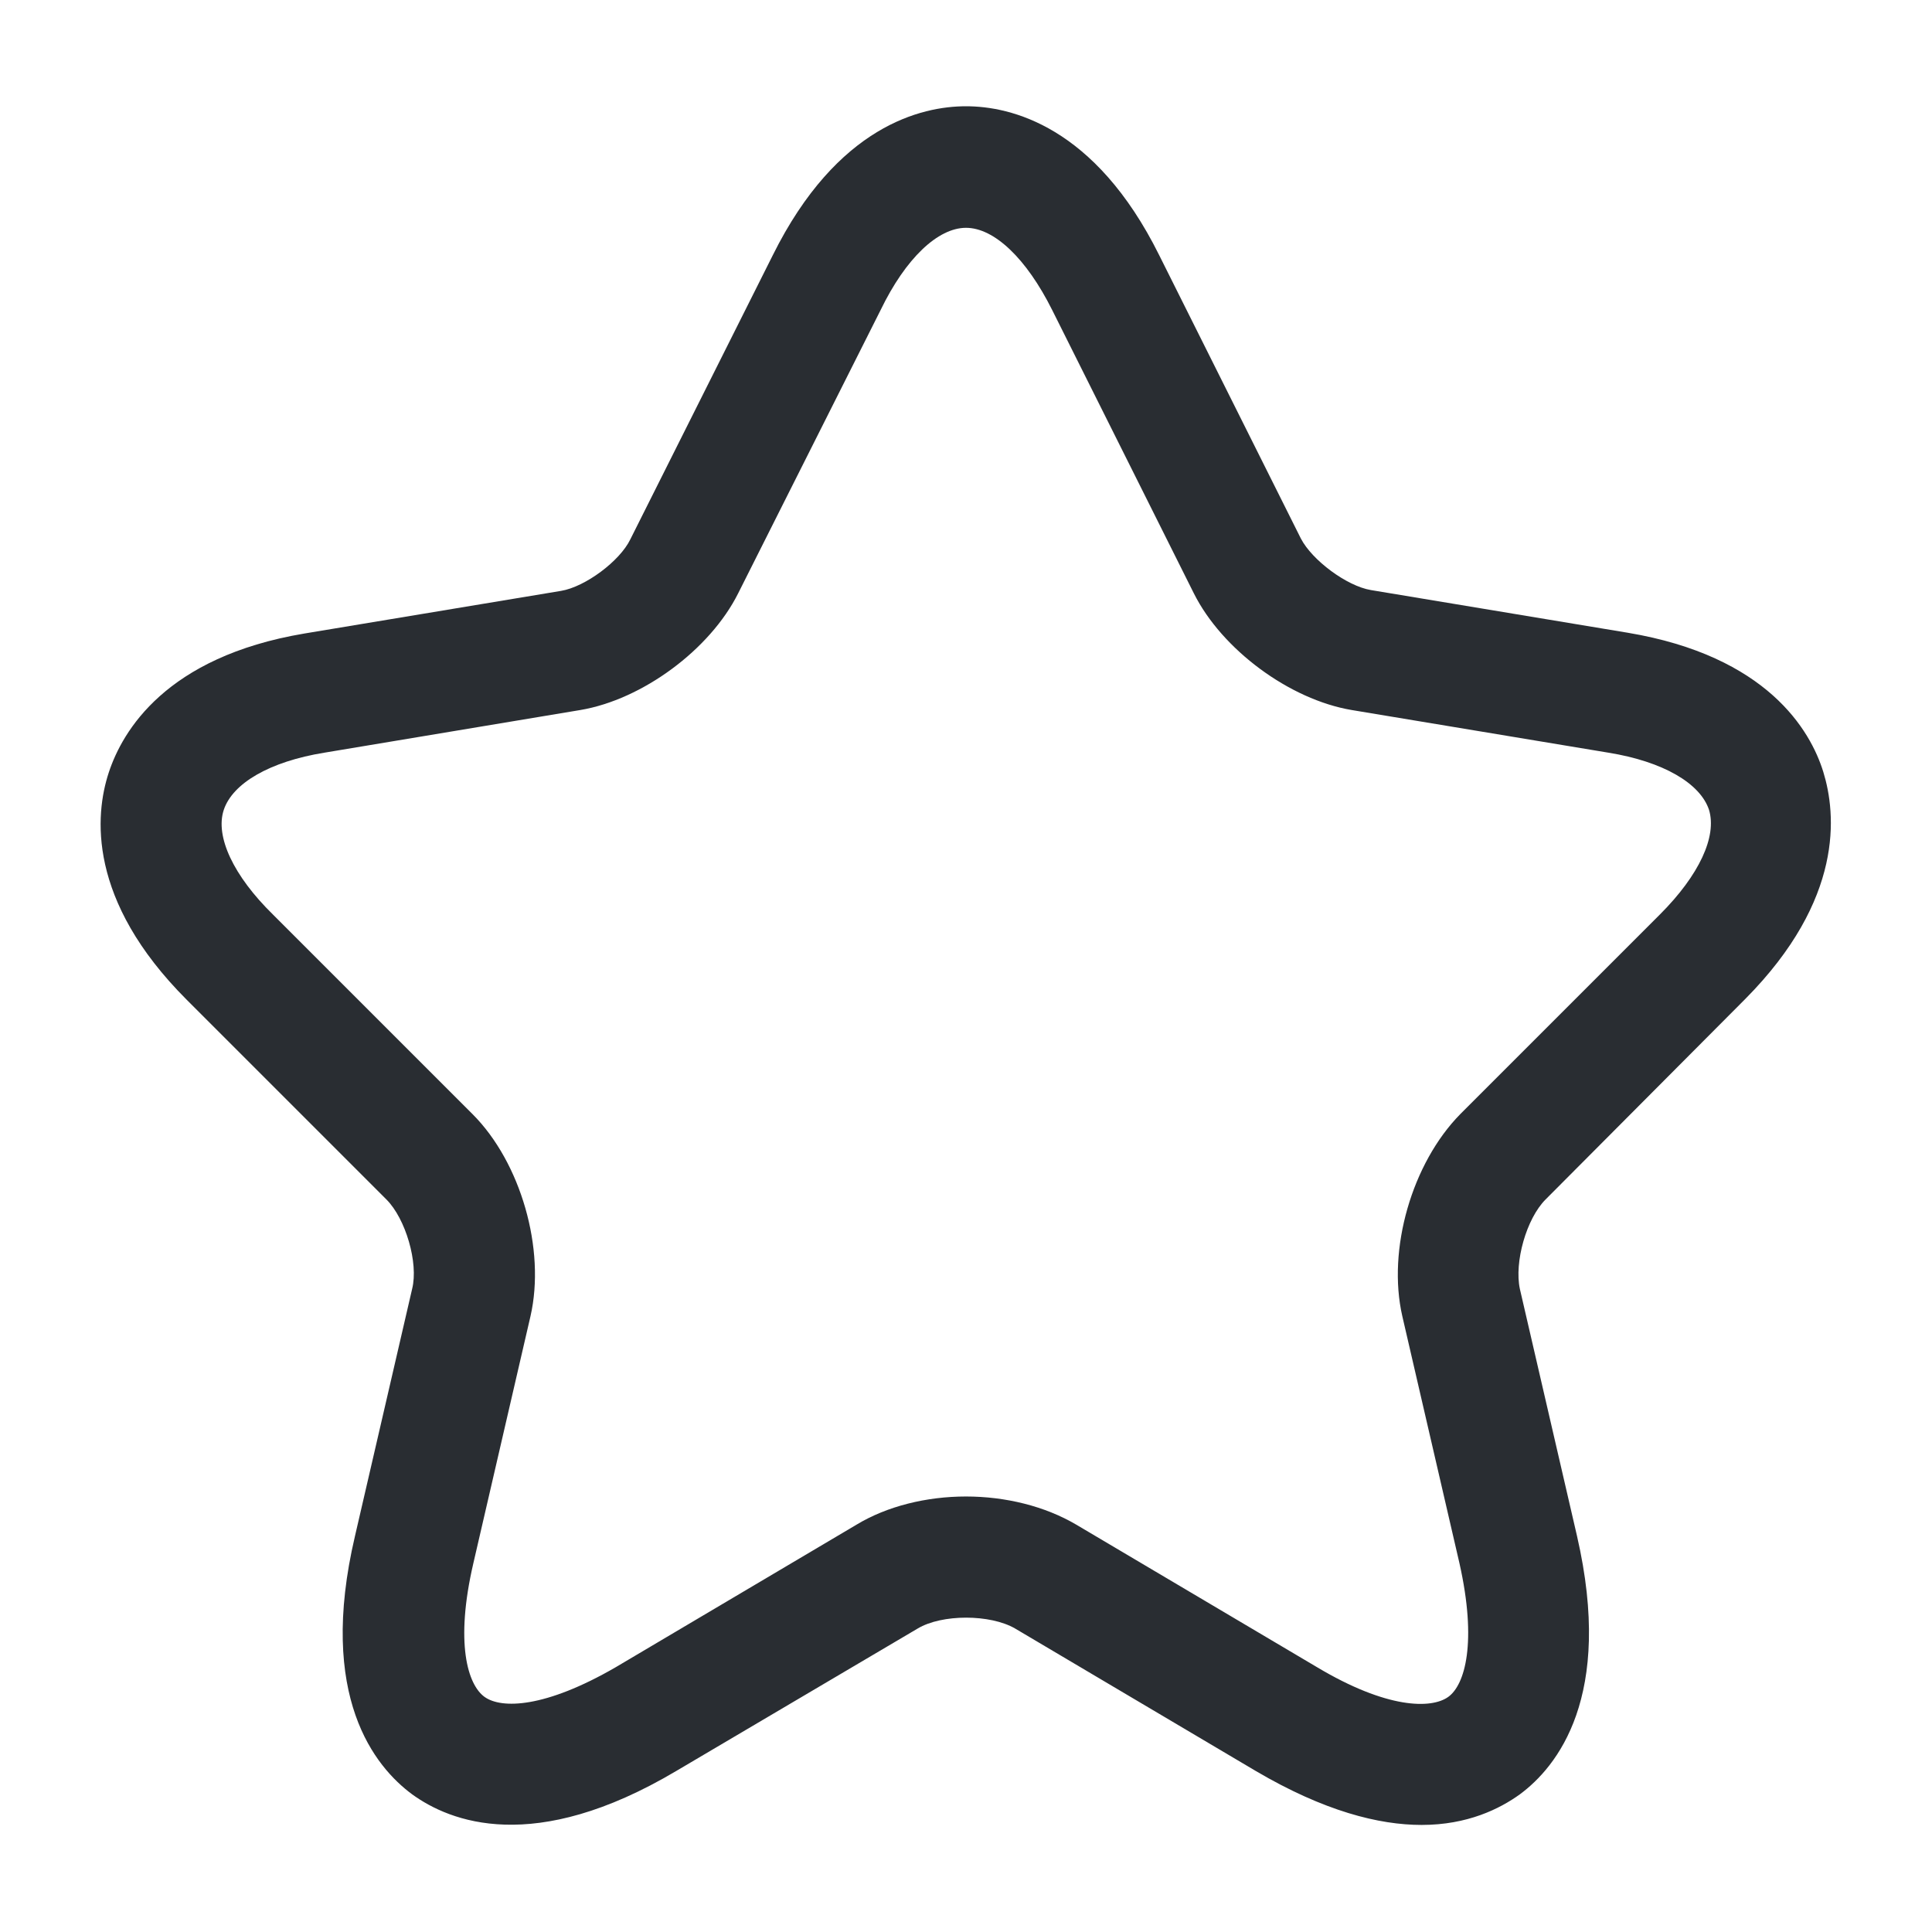
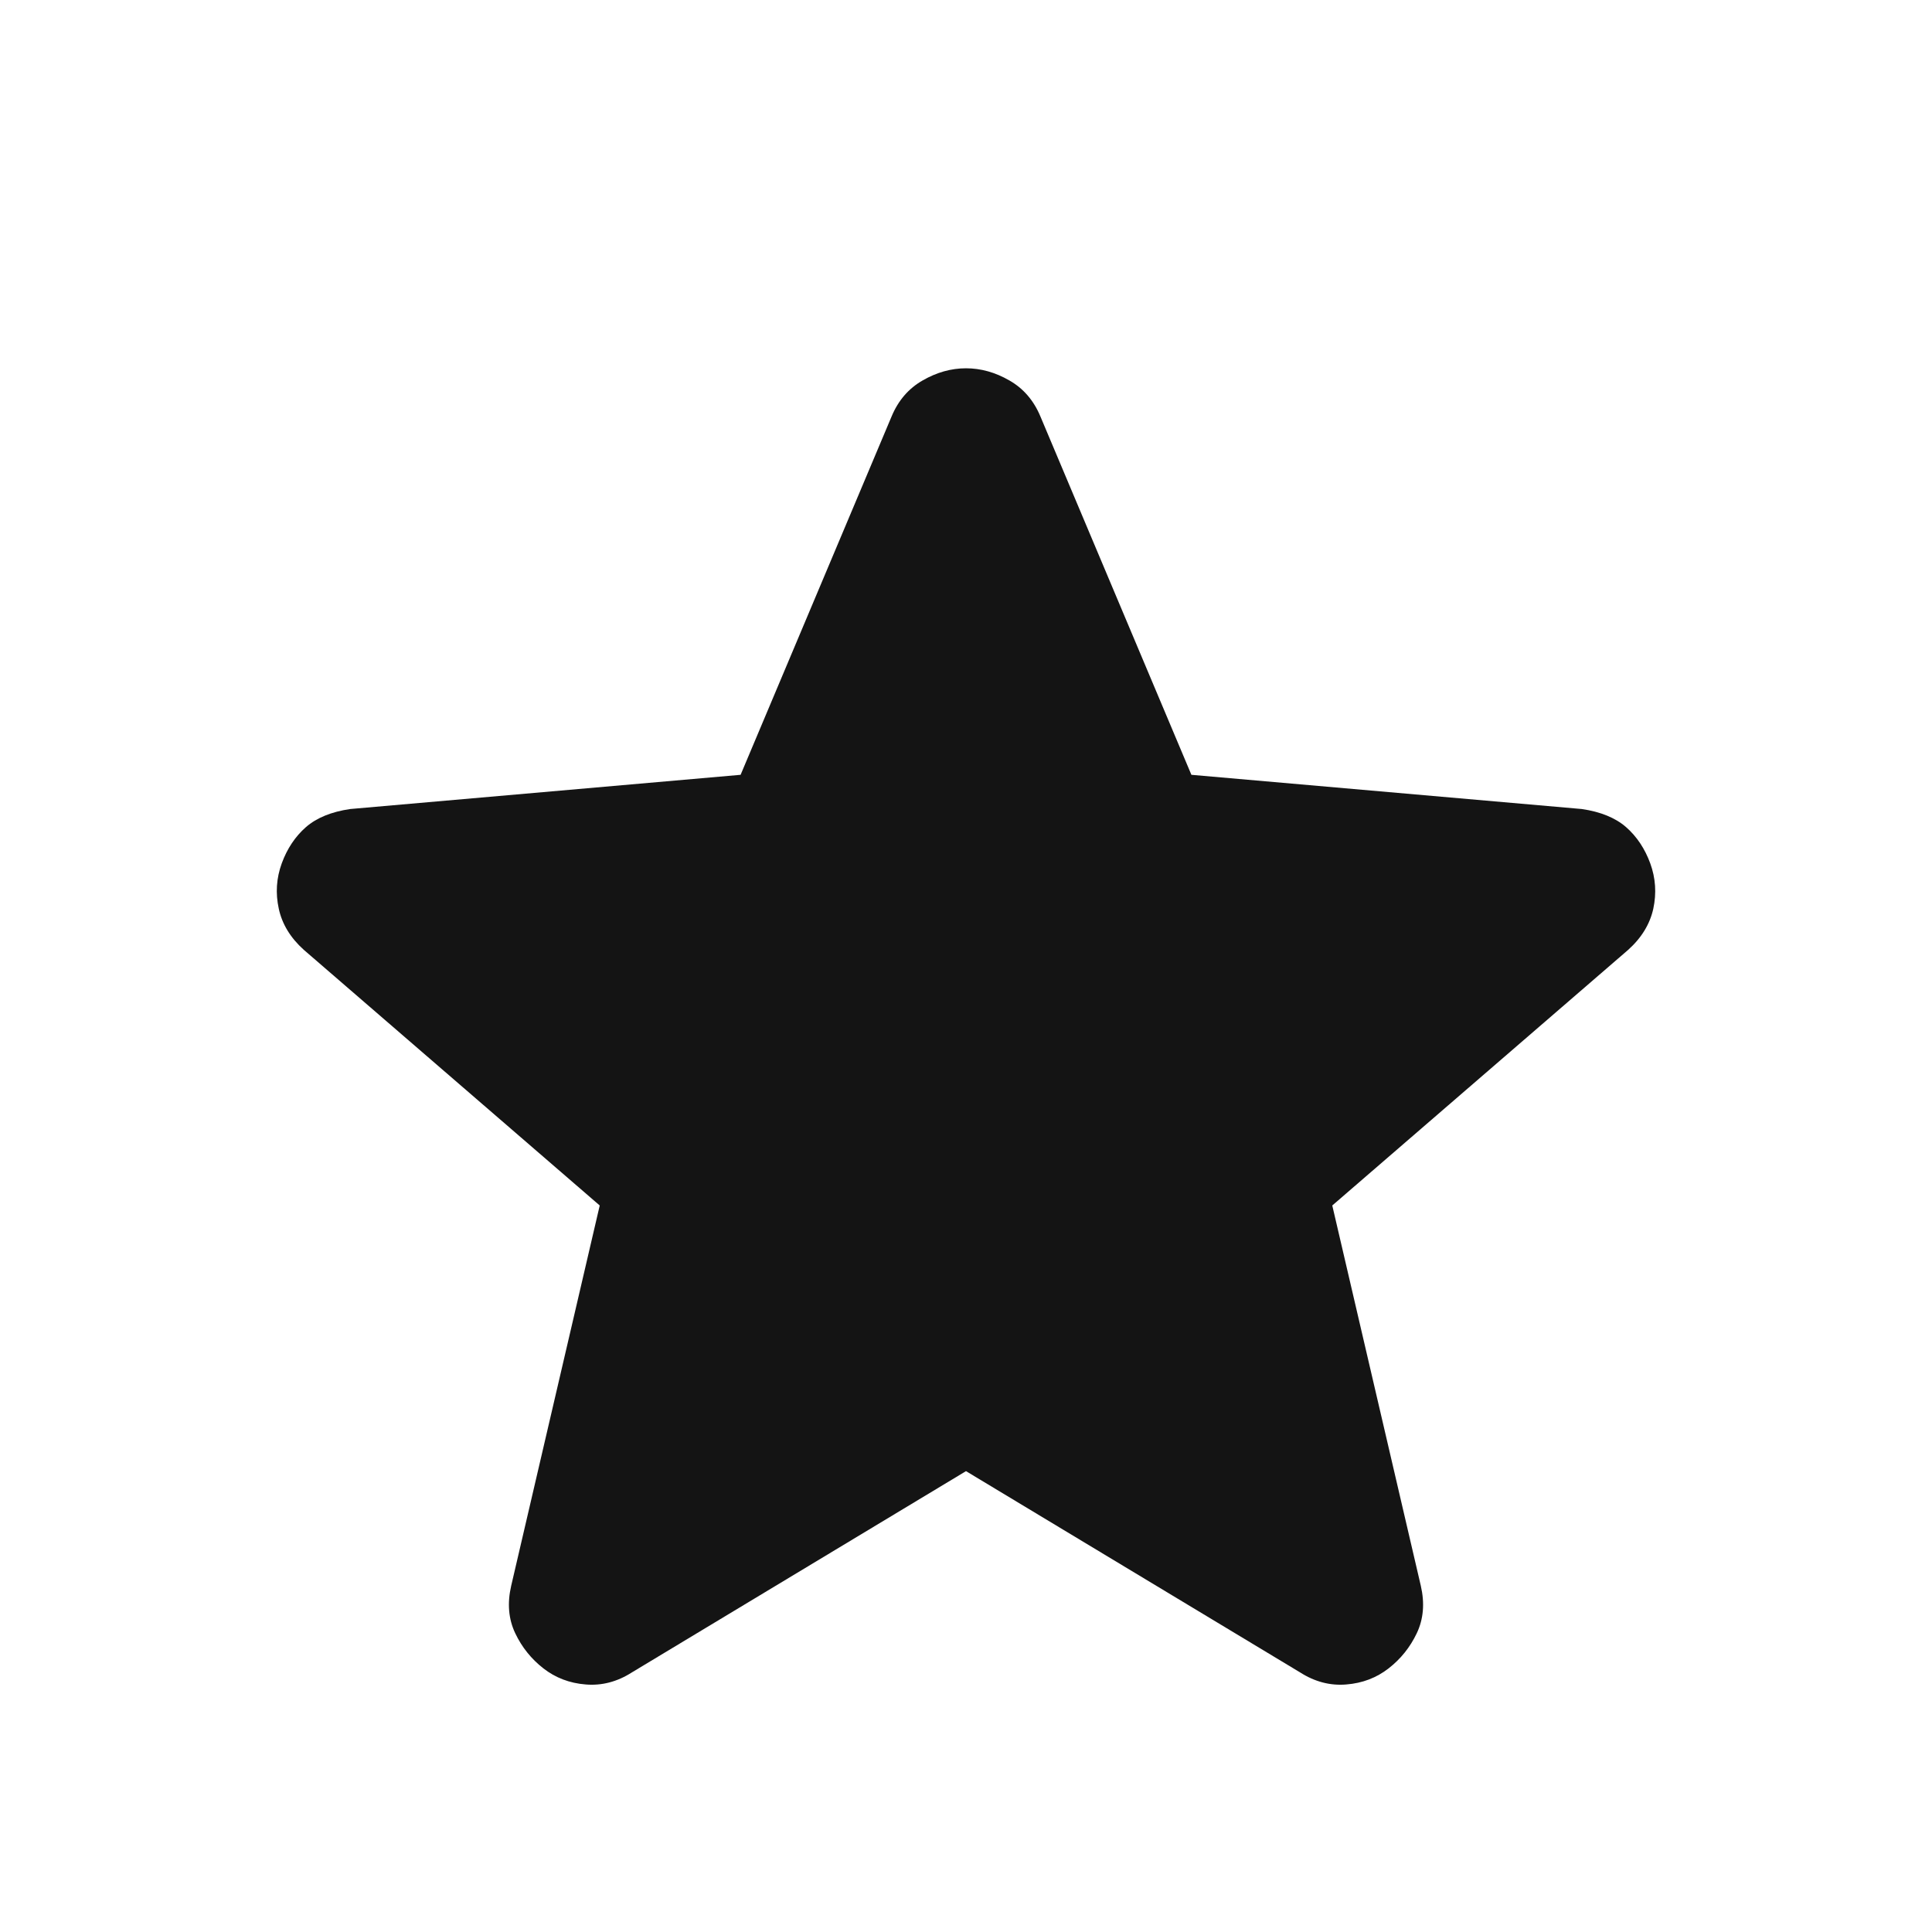
<svg xmlns="http://www.w3.org/2000/svg" width="24" height="24" viewBox="0 0 24 24" fill="none">
-   <path d="M17.66 22.67C17.13 22.67 16.45 22.5 15.6 22L12.61 20.23C12.3 20.05 11.7 20.05 11.4 20.23L8.4 22C6.63 23.05 5.59 22.63 5.12 22.29C4.66 21.95 3.94 21.08 4.41 19.08L5.12 16.01C5.2 15.69 5.04 15.14 4.8 14.9L2.32 12.42C1.08 11.18 1.18 10.12 1.35 9.6C1.52 9.08 2.06 8.16 3.78 7.87L6.97 7.34C7.27 7.29 7.7 6.97 7.83 6.7L9.6 3.17C10.4 1.56 11.45 1.32 12 1.32C12.55 1.32 13.6 1.56 14.4 3.17L16.16 6.69C16.3 6.96 16.73 7.28 17.03 7.33L20.22 7.86C21.95 8.15 22.49 9.07 22.65 9.59C22.81 10.11 22.91 11.17 21.68 12.41L19.2 14.9C18.96 15.14 18.81 15.68 18.88 16.01L19.59 19.08C20.05 21.08 19.34 21.95 18.88 22.29C18.63 22.47 18.23 22.67 17.66 22.67ZM12 18.59C12.49 18.59 12.98 18.71 13.37 18.94L16.36 20.71C17.23 21.23 17.78 21.23 17.99 21.08C18.2 20.93 18.35 20.4 18.13 19.42L17.42 16.35C17.23 15.52 17.54 14.45 18.14 13.84L20.62 11.36C21.11 10.87 21.33 10.39 21.23 10.06C21.12 9.73 20.66 9.46 19.98 9.35L16.79 8.82C16.02 8.69 15.18 8.07 14.83 7.37L13.07 3.85C12.75 3.21 12.35 2.83 12 2.83C11.65 2.83 11.25 3.21 10.94 3.85L9.17 7.37C8.82 8.07 7.98 8.69 7.21 8.82L4.03 9.35C3.35 9.46 2.89 9.73 2.78 10.06C2.67 10.39 2.9 10.88 3.39 11.36L5.87 13.84C6.47 14.44 6.78 15.52 6.59 16.35L5.88 19.42C5.65 20.41 5.81 20.93 6.02 21.08C6.23 21.23 6.77 21.22 7.65 20.71L10.64 18.94C11.02 18.71 11.51 18.59 12 18.59Z" fill="#292D32" />
+   <mask id="mask0_683_39903" style="mask-type:alpha" maskUnits="userSpaceOnUse" x="0" y="0" width="24" height="24">
+     <rect width="24" height="24" fill="#D9D9D9" />
+   </mask>
+   <g mask="url(#mask0_683_39903)">
+     <path d="M12 18.275L7.85 20.775C7.667 20.892 7.475 20.942 7.275 20.925C7.075 20.909 6.9 20.842 6.75 20.725C6.6 20.608 6.483 20.463 6.4 20.288C6.317 20.113 6.3 19.917 6.35 19.7L7.45 14.975L3.775 11.8C3.608 11.65 3.504 11.479 3.463 11.288C3.421 11.096 3.433 10.909 3.5 10.725C3.567 10.542 3.667 10.392 3.8 10.275C3.933 10.159 4.117 10.084 4.35 10.05L9.2 9.625L11.075 5.175C11.158 4.975 11.287 4.825 11.463 4.725C11.637 4.625 11.817 4.575 12 4.575C12.183 4.575 12.363 4.625 12.537 4.725C12.713 4.825 12.842 4.975 12.925 5.175L14.8 9.625L19.65 10.05C19.883 10.084 20.067 10.159 20.2 10.275C20.333 10.392 20.433 10.542 20.5 10.725C20.567 10.909 20.579 11.096 20.538 11.288C20.496 11.479 20.392 11.65 20.225 11.8L16.55 14.975L17.65 19.7C17.7 19.917 17.683 20.113 17.6 20.288C17.517 20.463 17.4 20.608 17.25 20.725C17.1 20.842 16.925 20.909 16.725 20.925C16.525 20.942 16.333 20.892 16.15 20.775L12 18.275Z" fill="#141414" />
+   </g>
</svg>
